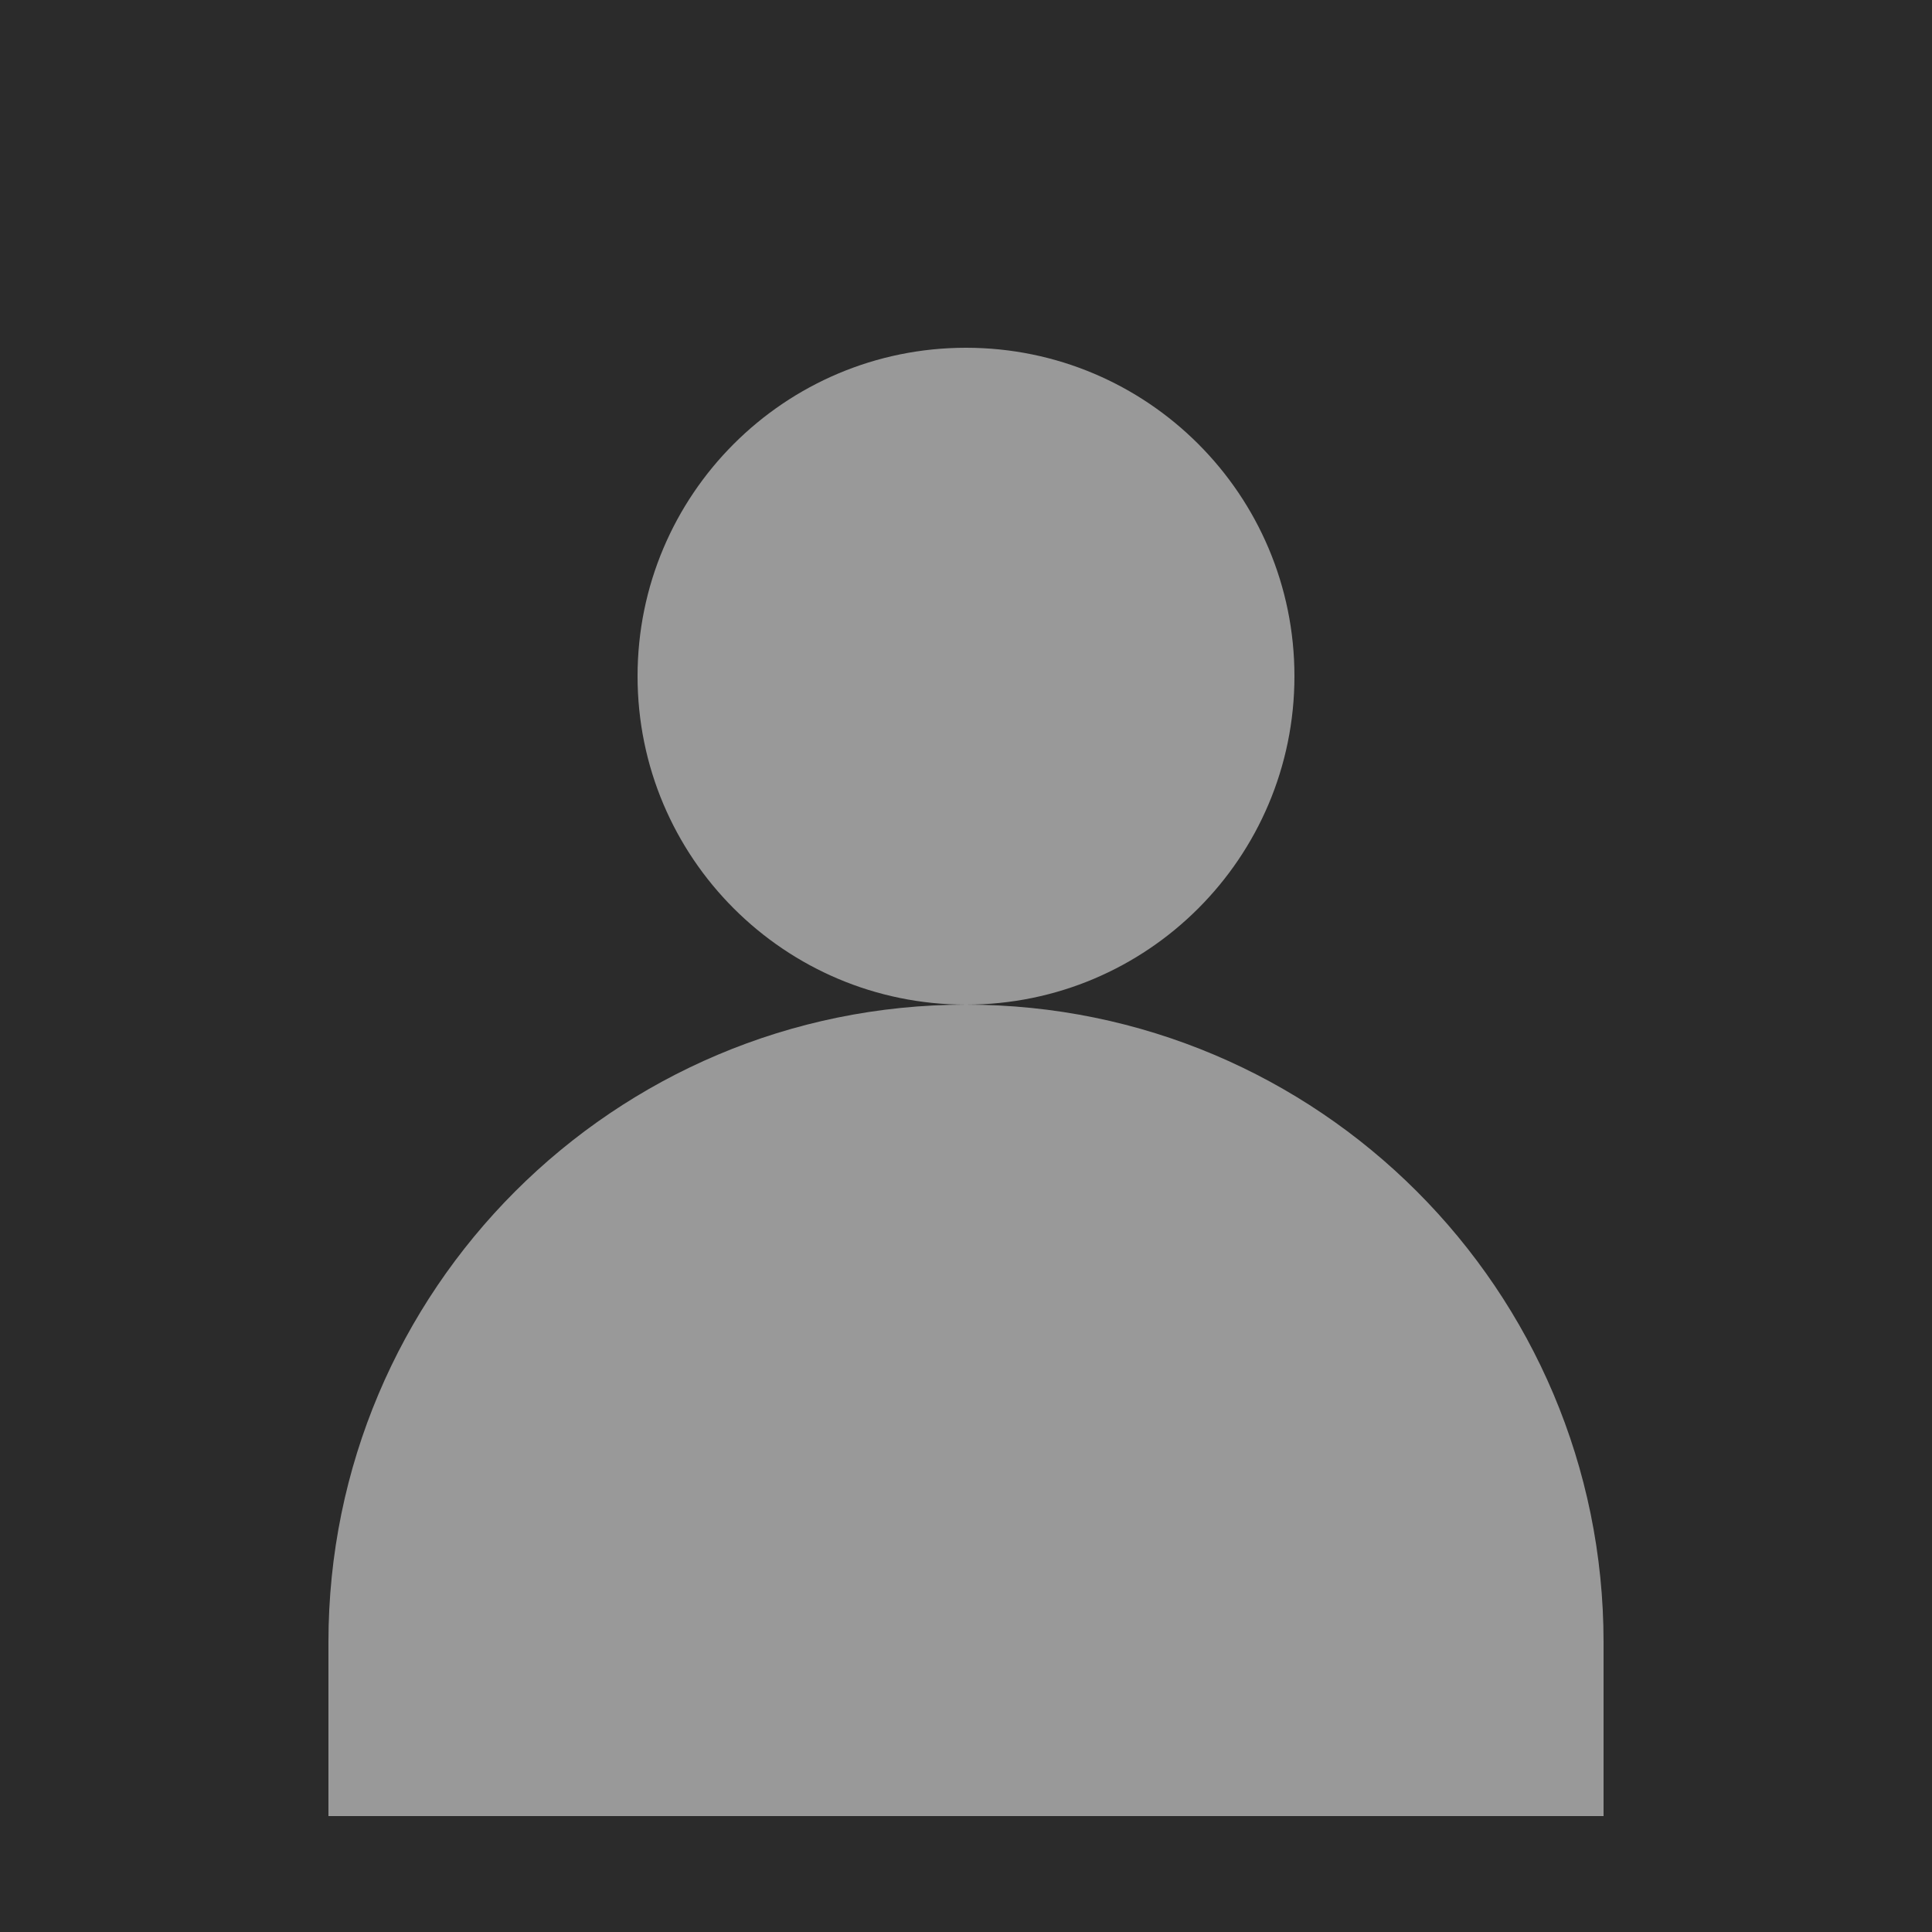
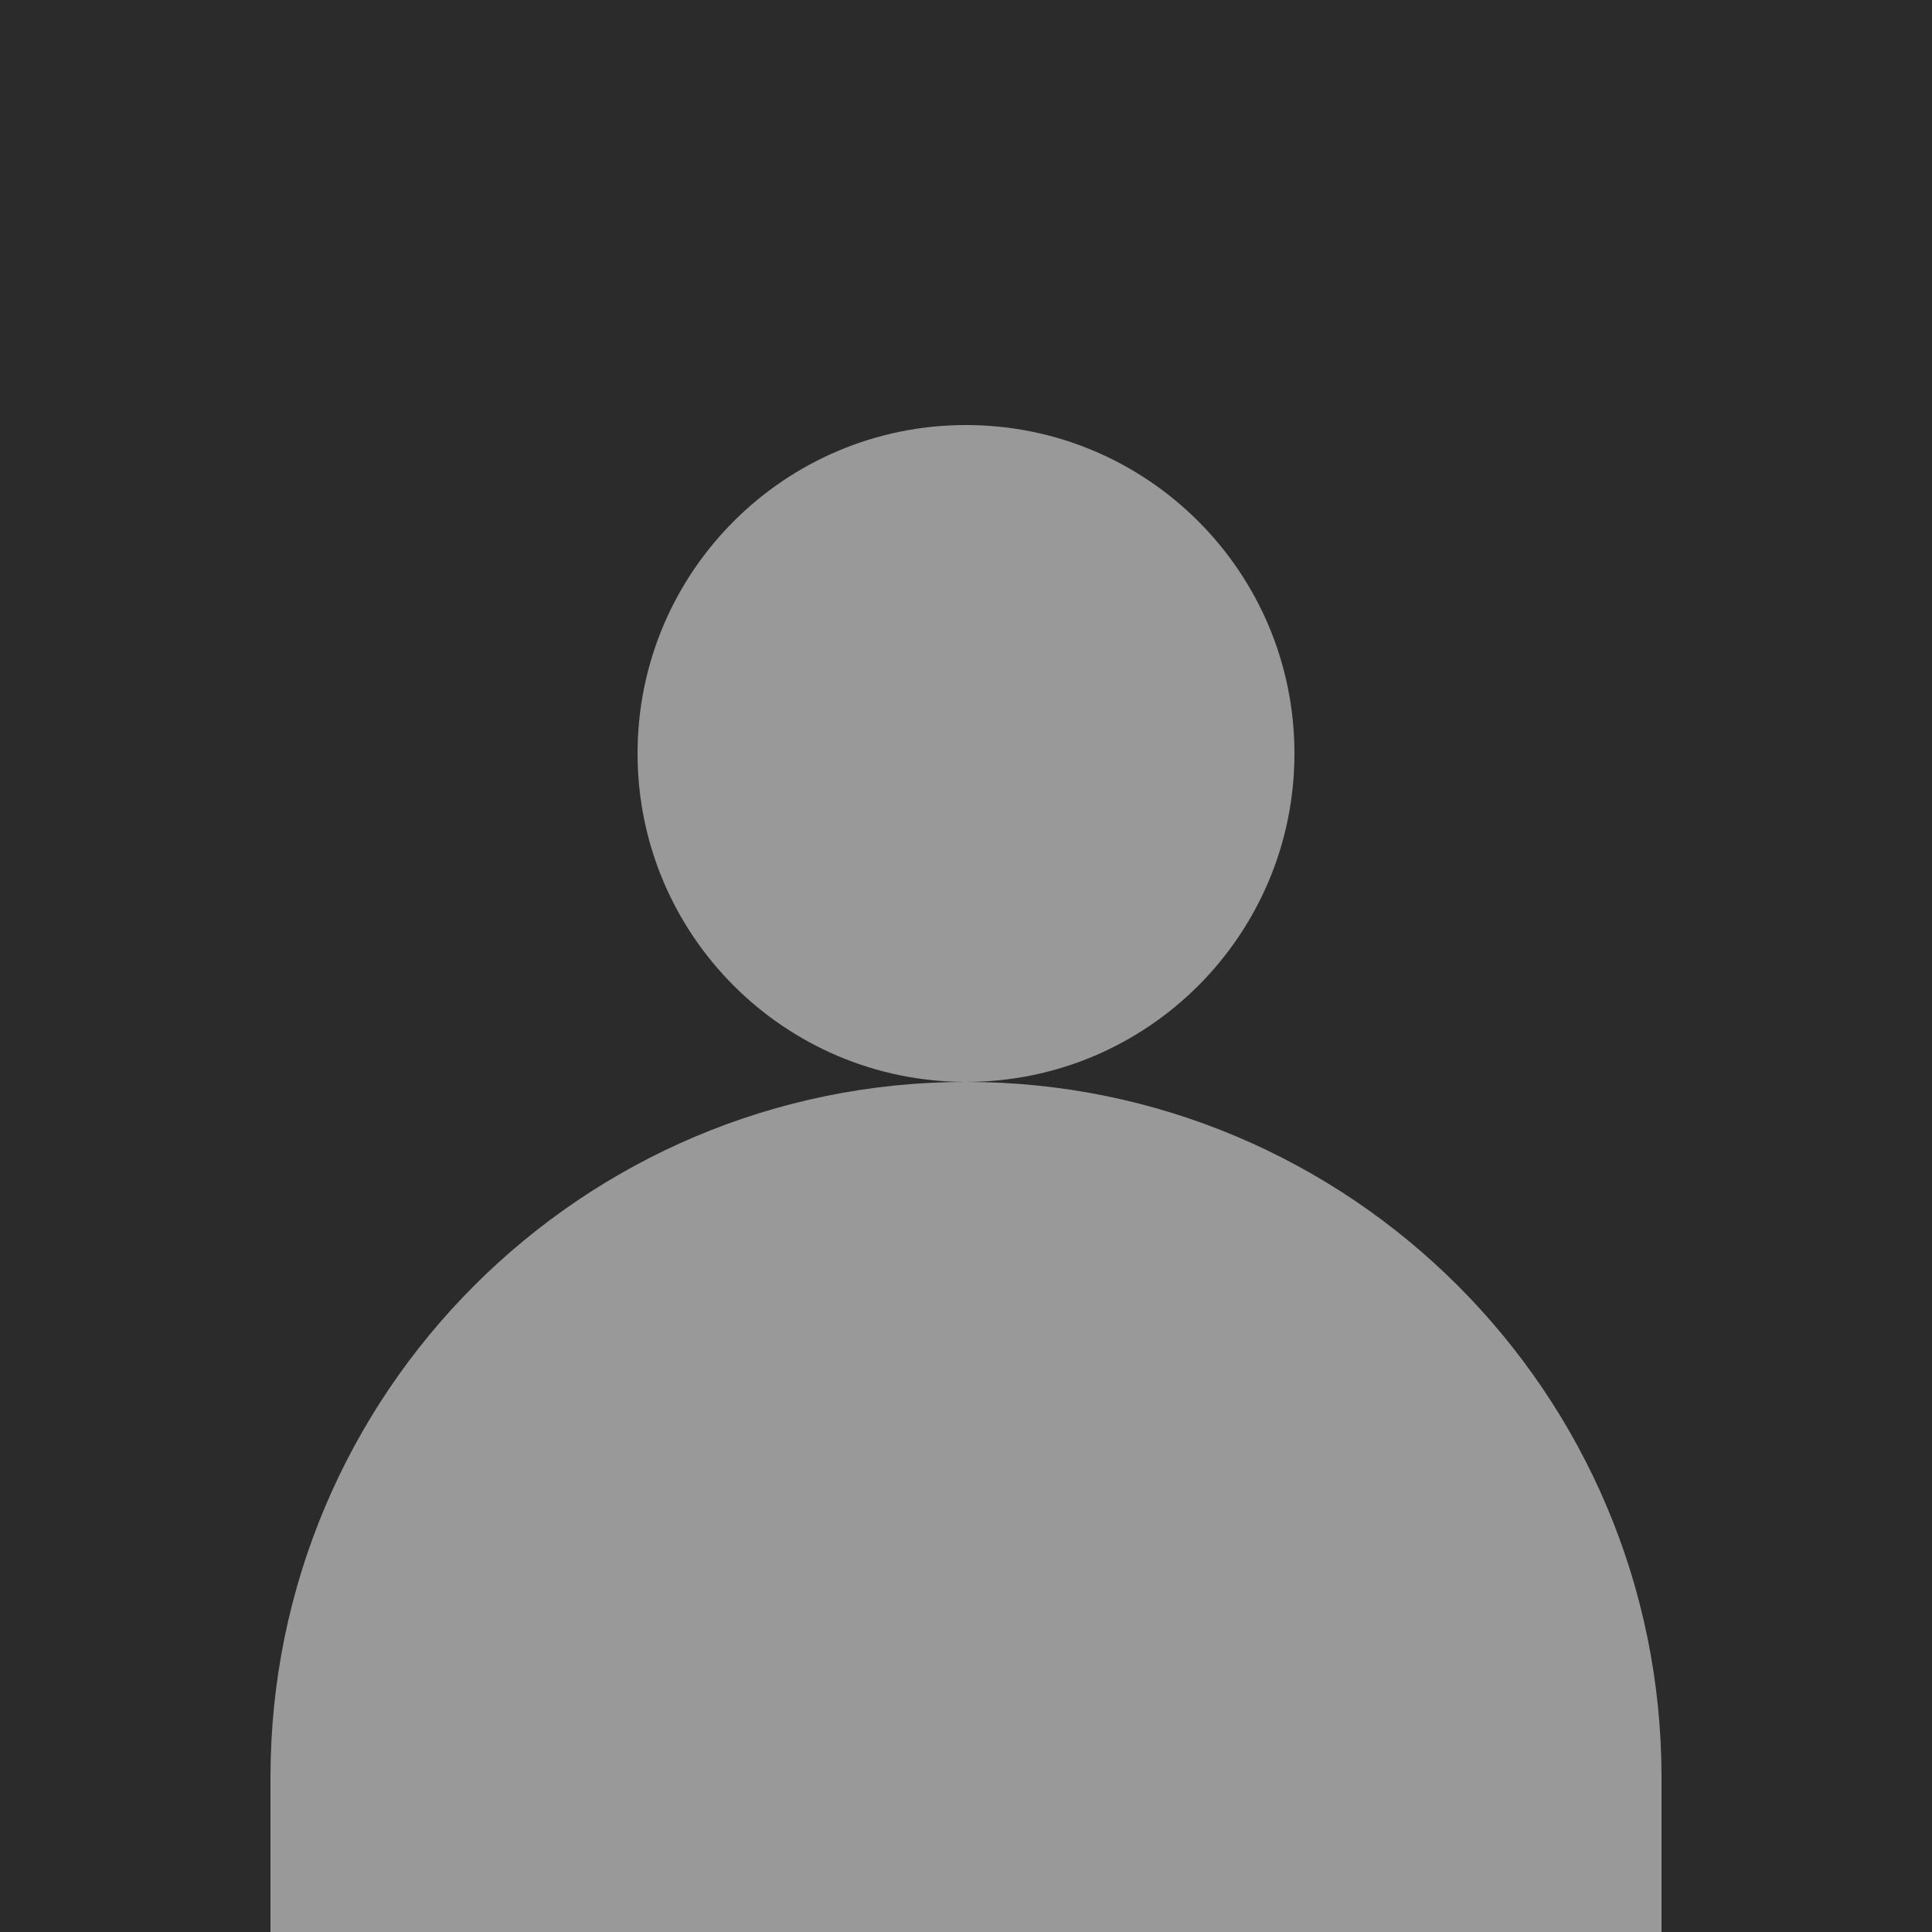
<svg xmlns="http://www.w3.org/2000/svg" viewBox="0 0 100 100" width="100" height="100">
  <rect width="100" height="100" fill="#2b2b2b" />
-   <circle cx="50" cy="35" r="17" fill="#999999" />
-   <path d="M17 94v-9a33 33 0 0 1 66 0v9" fill="#999999" />
+   <circle cx="50" cy="39" r="17" fill="#999999" />
+   <path d="M14 110V92a36 36 0 0 1 72 0v18Z" fill="#999999" />
</svg>
